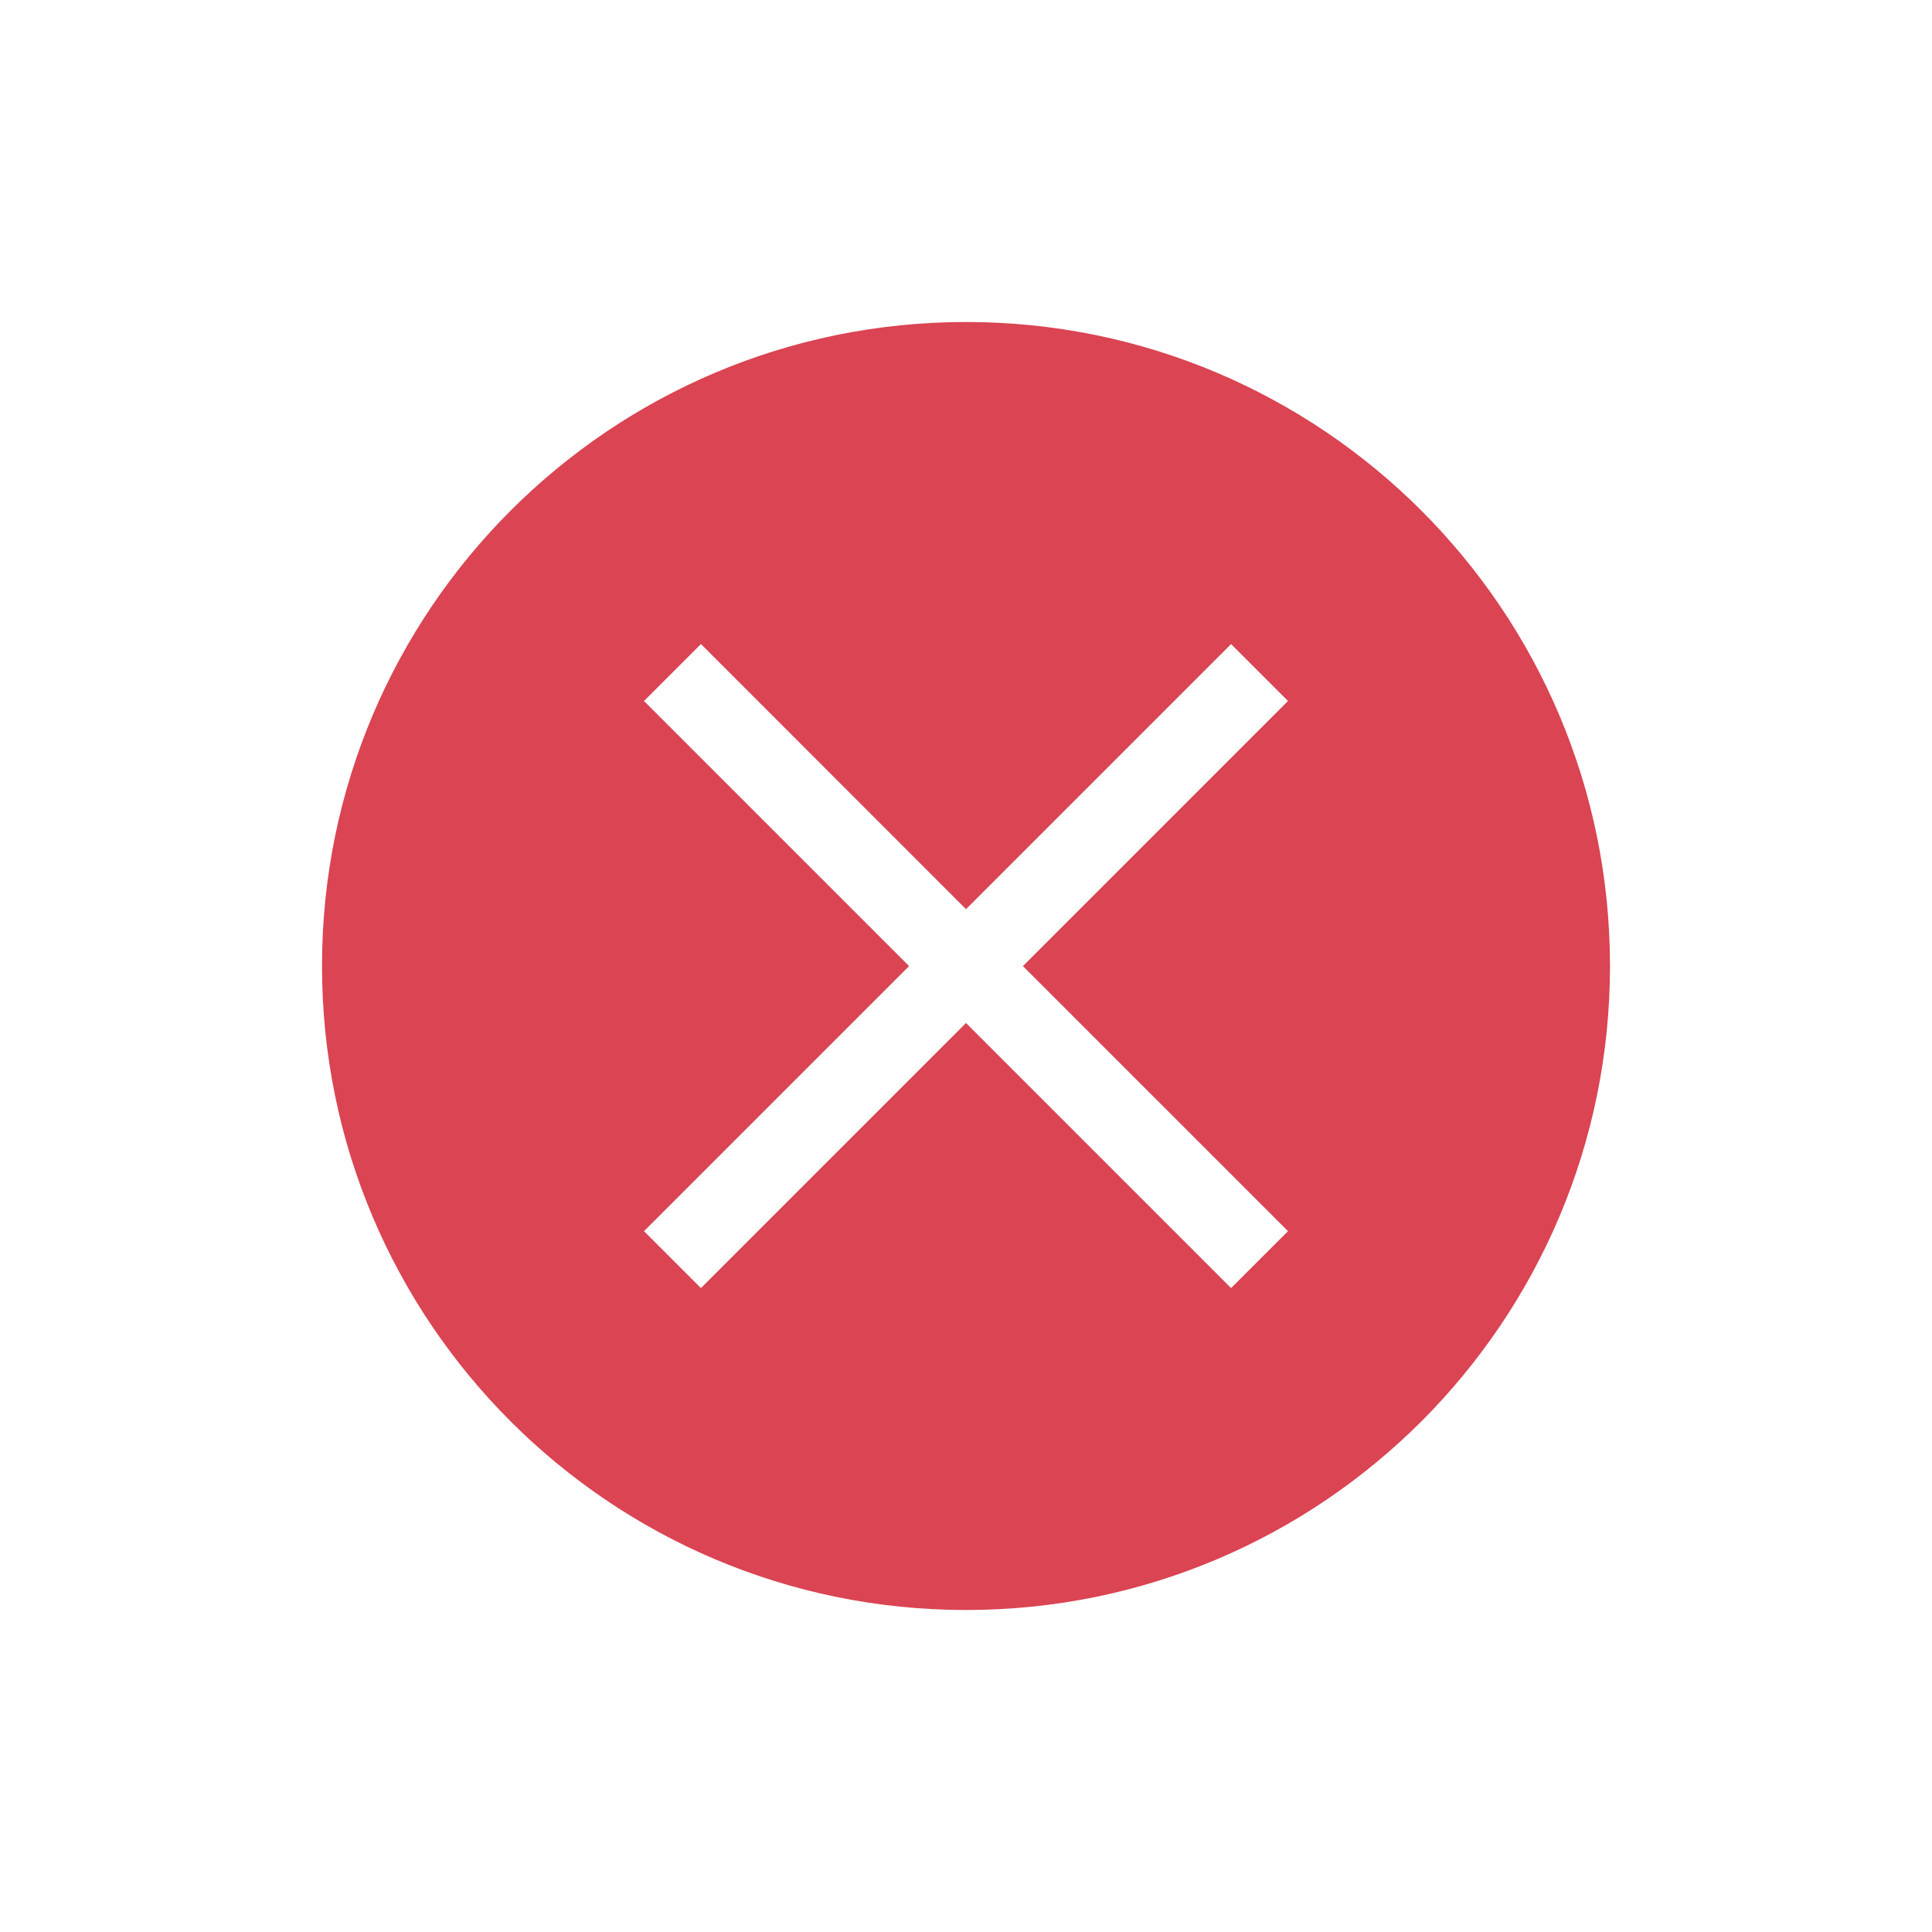
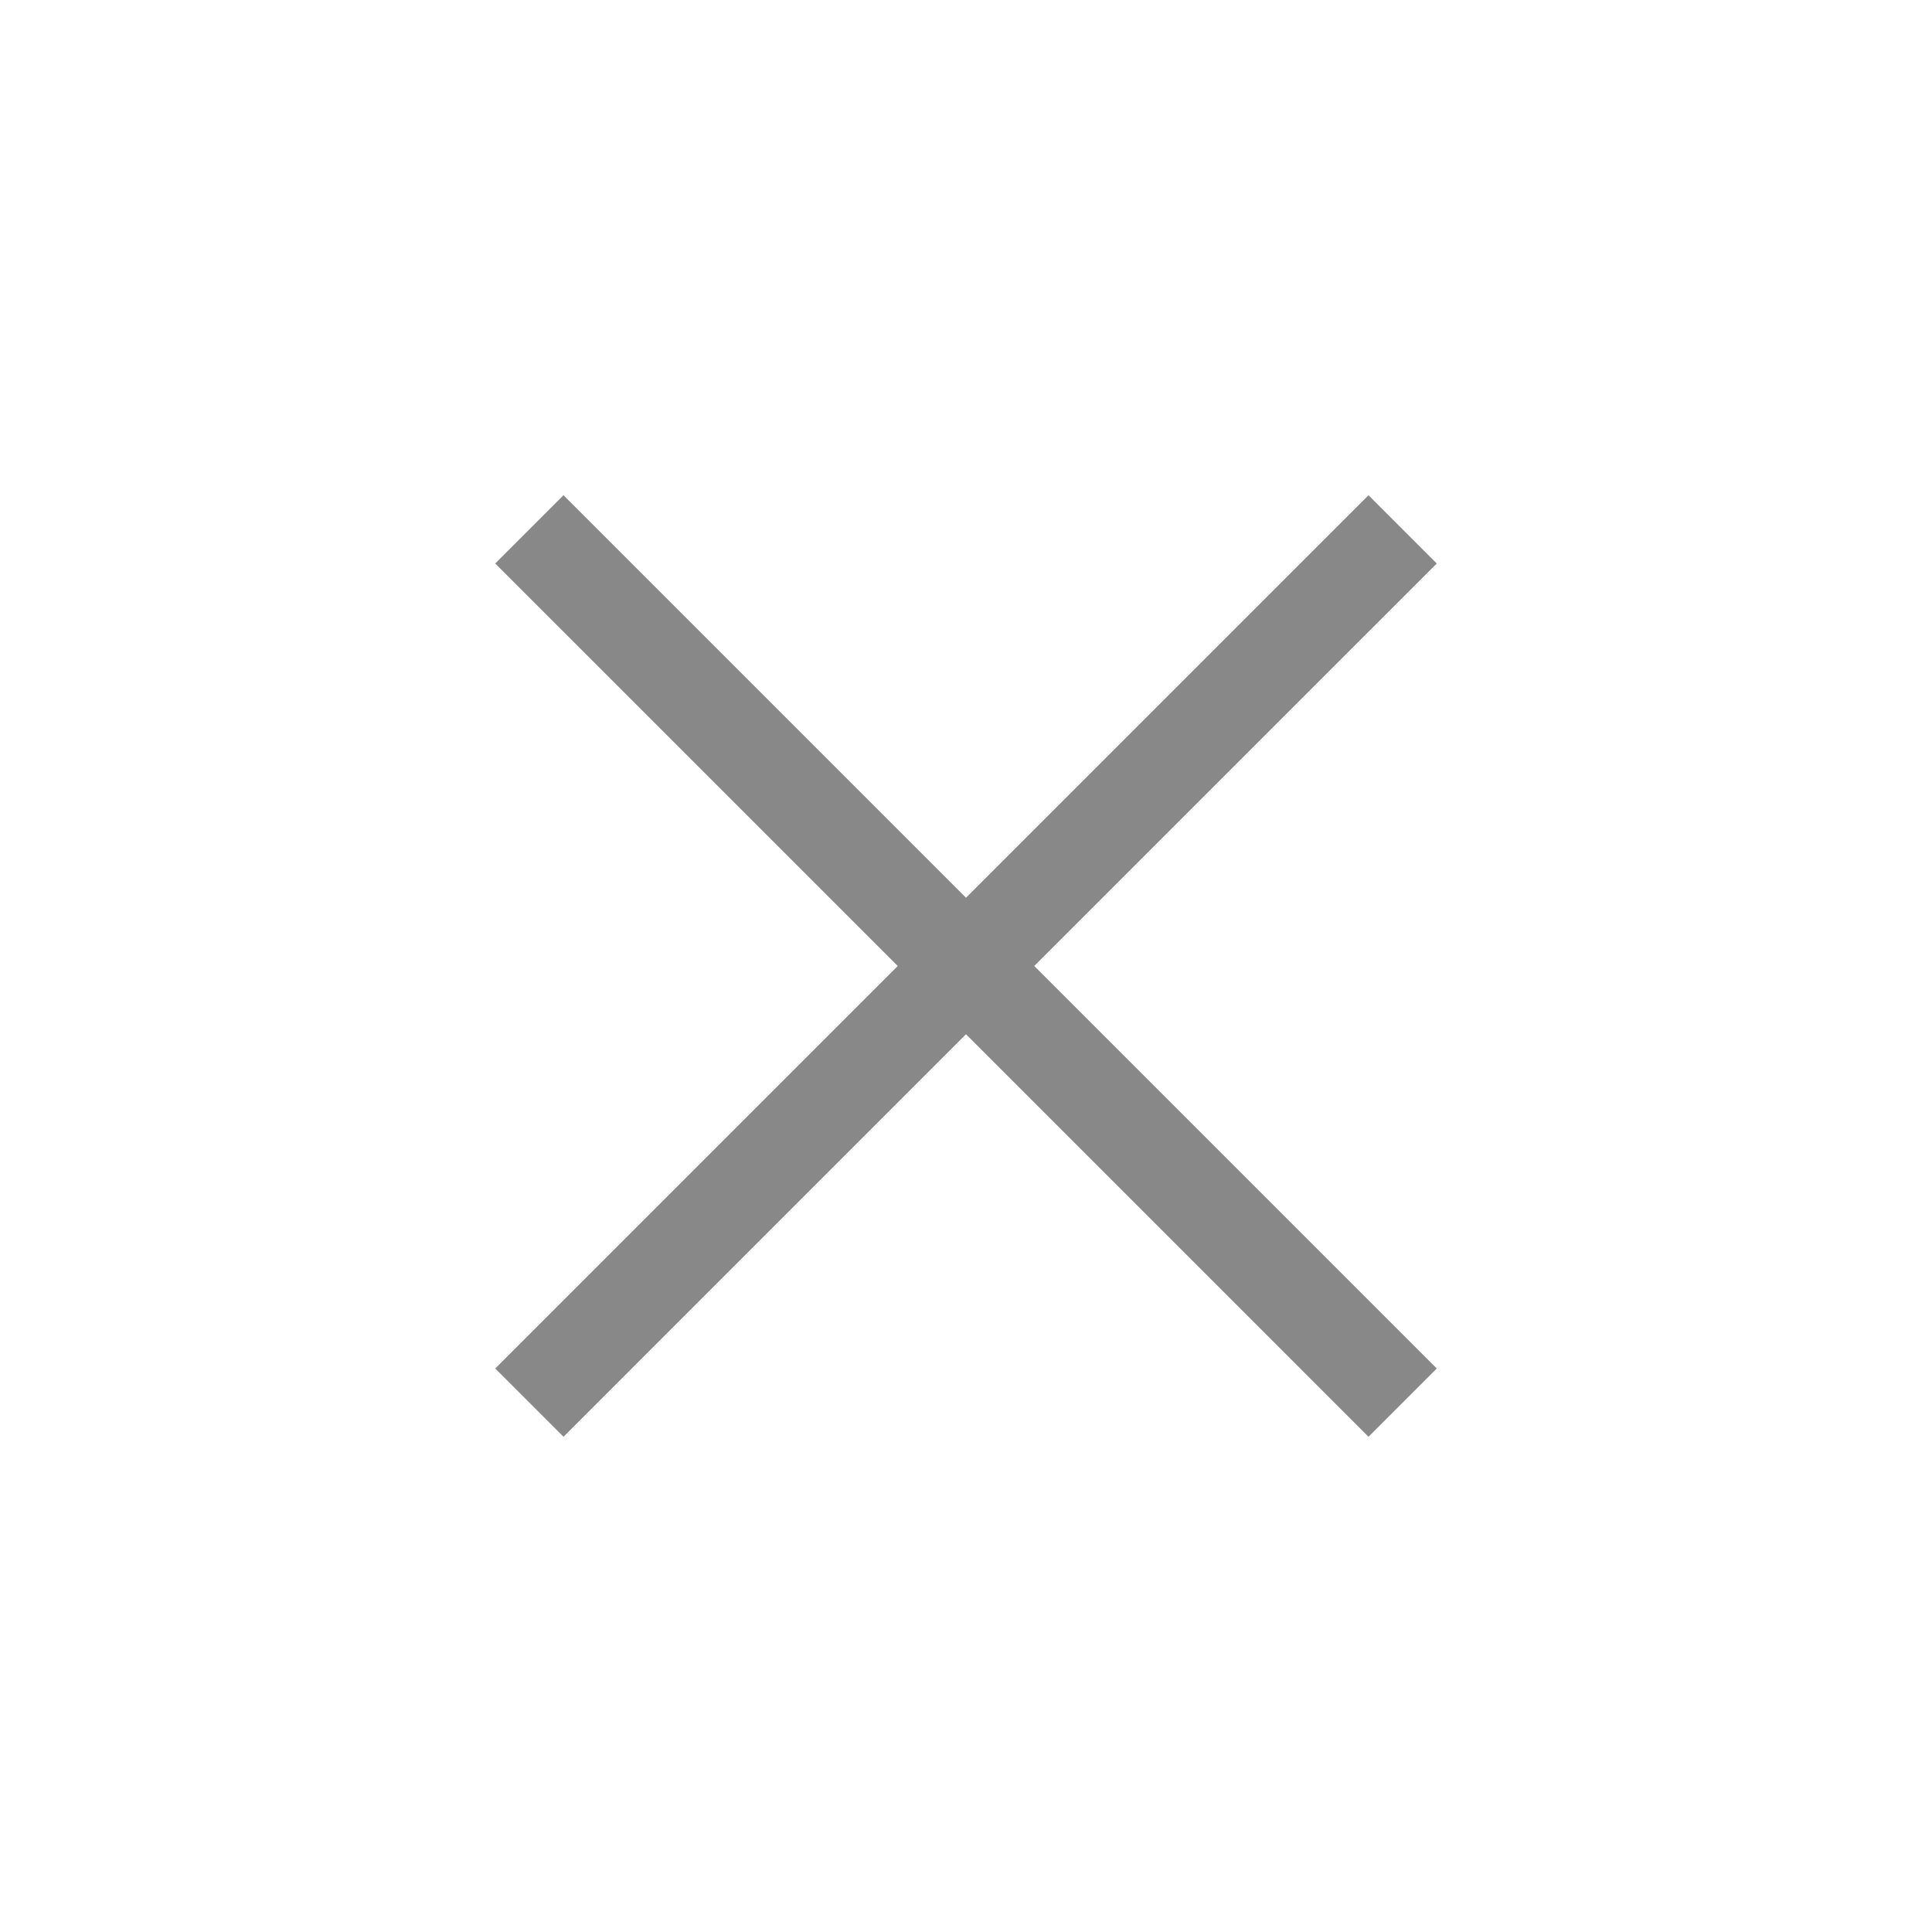
- <svg xmlns="http://www.w3.org/2000/svg" viewBox="0 0 24 24">
-   <style type="text/css" id="current-color-scheme">
-         .ColorScheme-NegativeText {
-             color:#da4453;
-         }
-     </style>
+ <svg xmlns="http://www.w3.org/2000/svg" version="1.1" viewBox="0 0 24 24" width="24" height="24">
+   <defs>
+     <style type="text/css" id="current-color-scheme">
+             .ColorScheme-Text {
+                 color:#888888;
+             }
+         </style>
+   </defs>
  <g transform="translate(1,1)">
-     <path d="M11 3a8 8 0 0 0-8 8 8 8 0 0 0 8 8 8 8 0 0 0 8-8 8 8 0 0 0-8-8M7.707 7L11 10.294l3.293-3.293.707.707-3.293 3.293L15 14.294l-.707.707L11 11.708l-3.293 3.293L7 14.294l3.293-3.293L7 7.708l.707-.707" class="ColorScheme-NegativeText" fill="currentColor" />
+     <g class="ColorScheme-Text" stroke-linecap="square">
+       <path d="m6 6 10 10m-10 0 10-10" fill="currentColor" />
+       <path d="M 6,5.152 5.152,6 10.152,11 5.152,16 6,16.848 l 5,-5 5,5 L 16.848,16 l -5,-5 5,-5 L 16,5.152 11,10.152 Z" fill="currentColor" />
+     </g>
  </g>
</svg>
